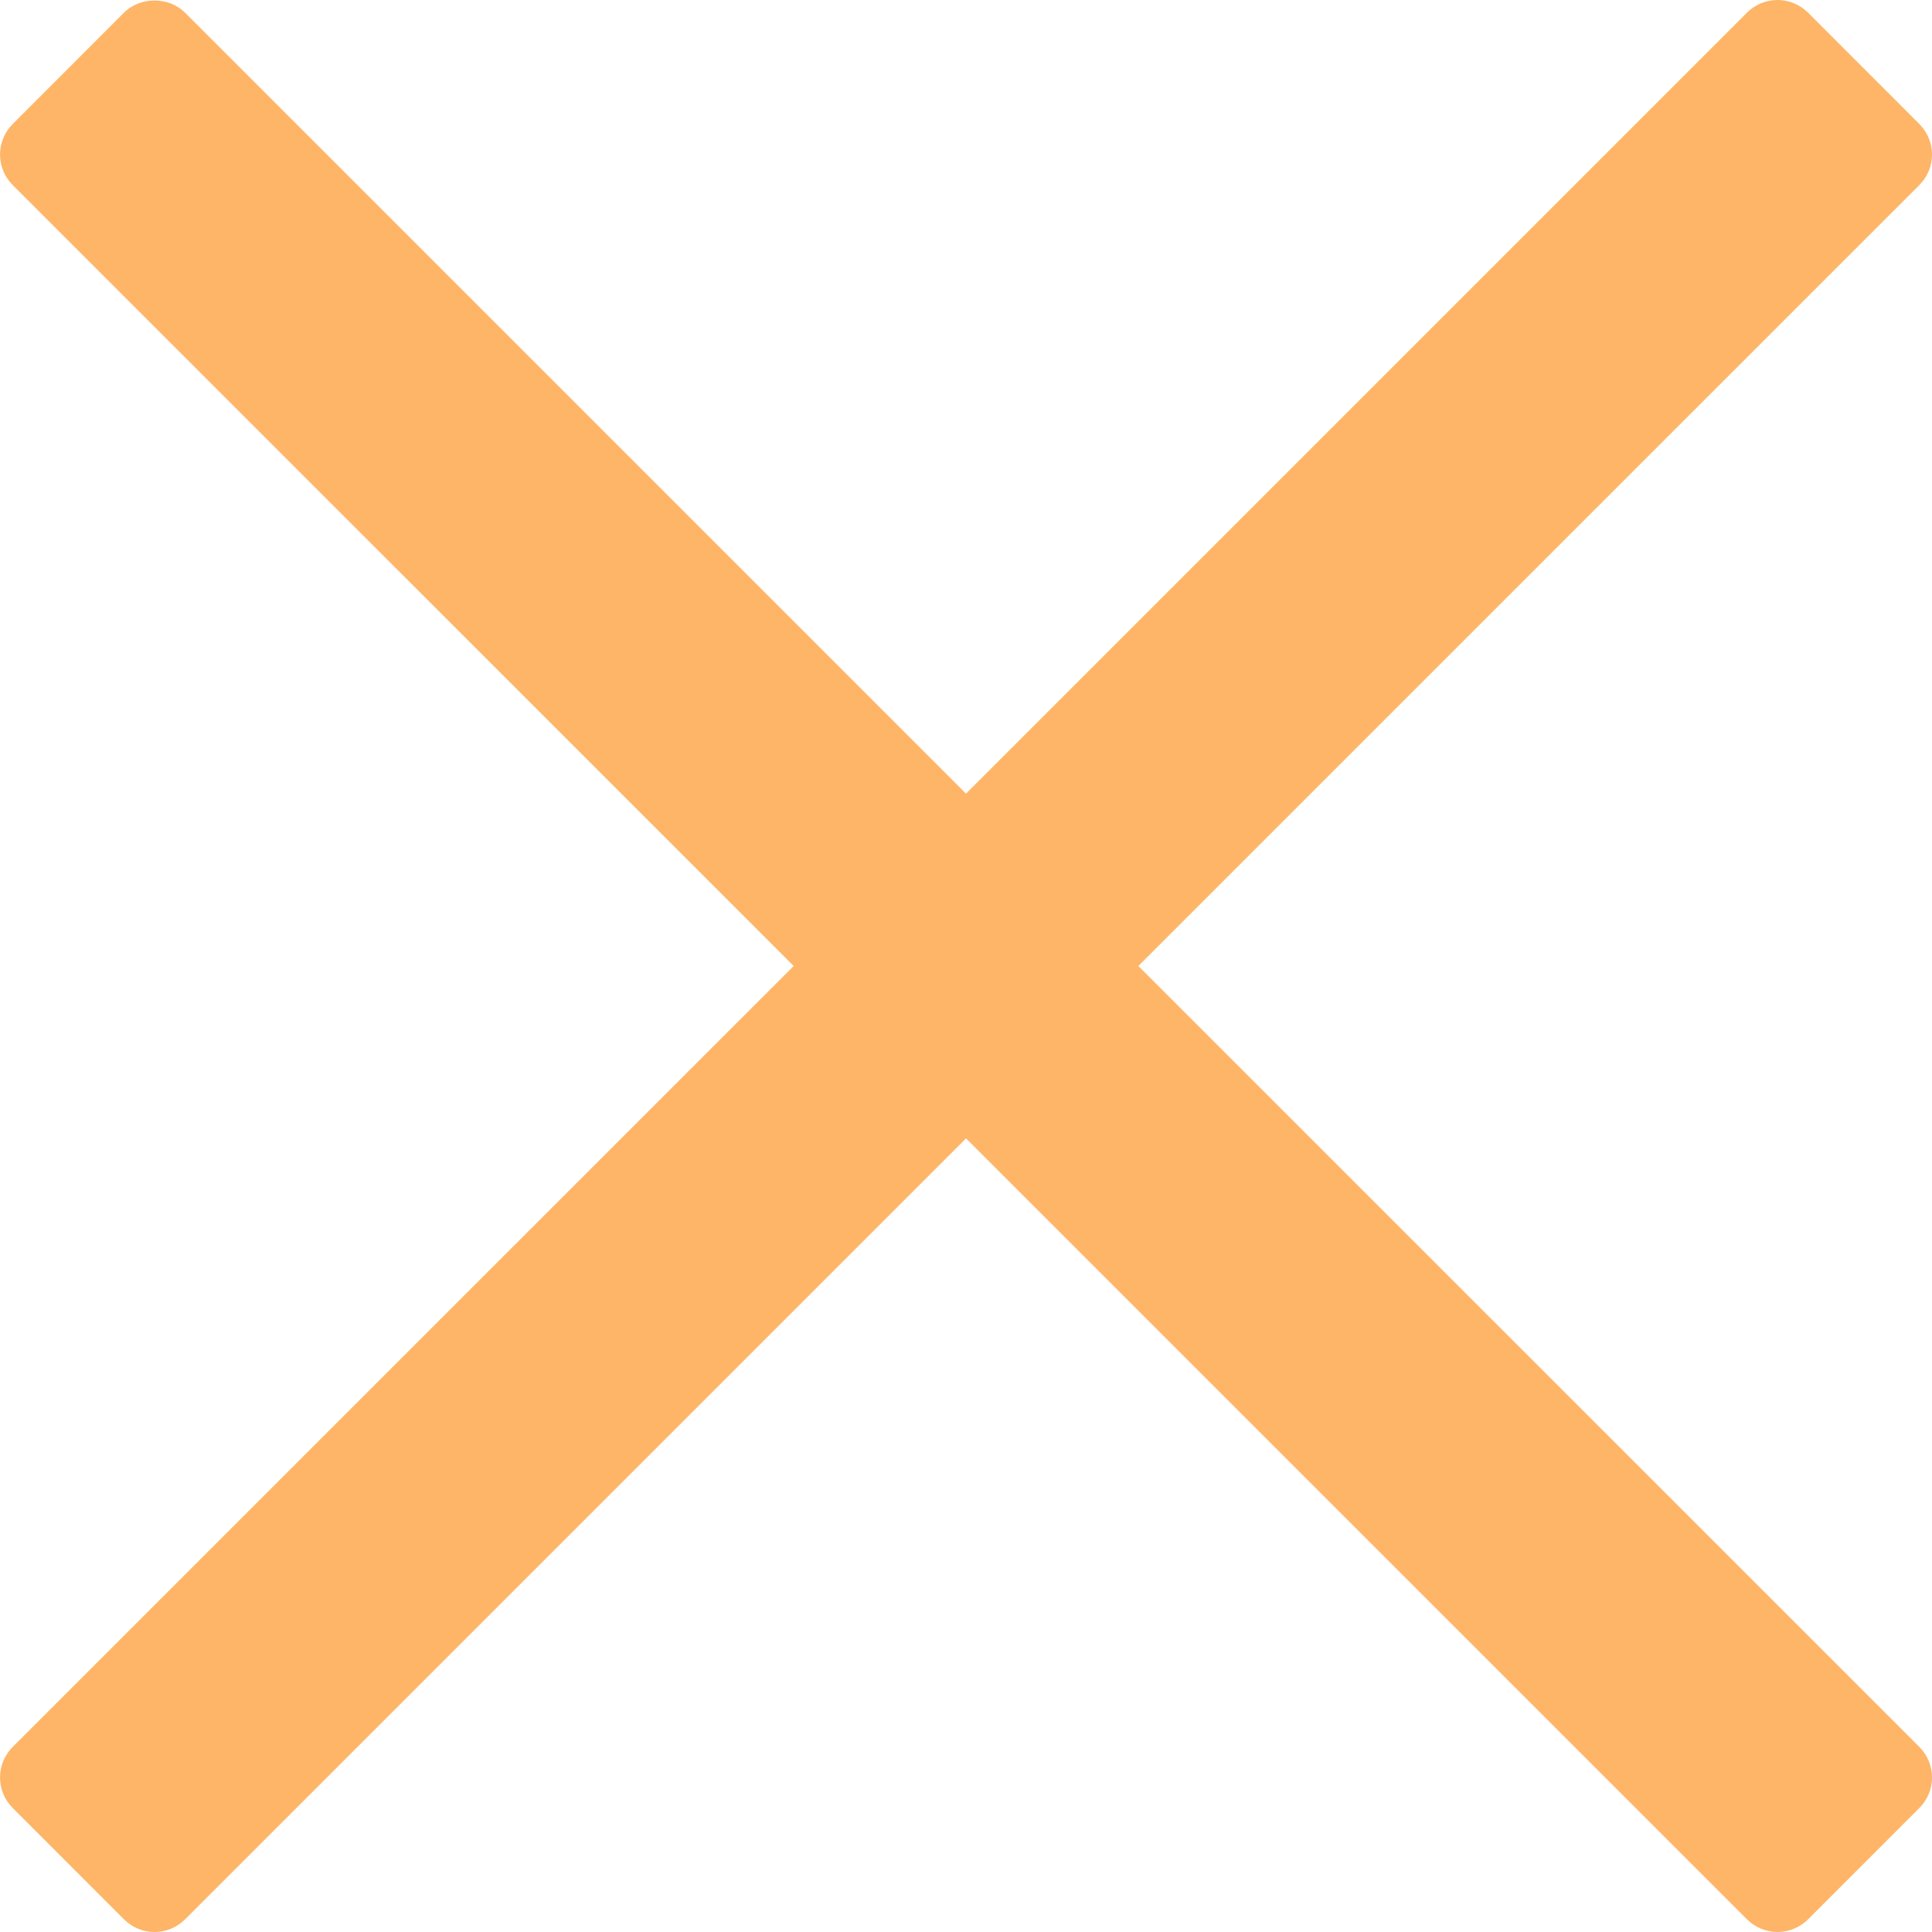
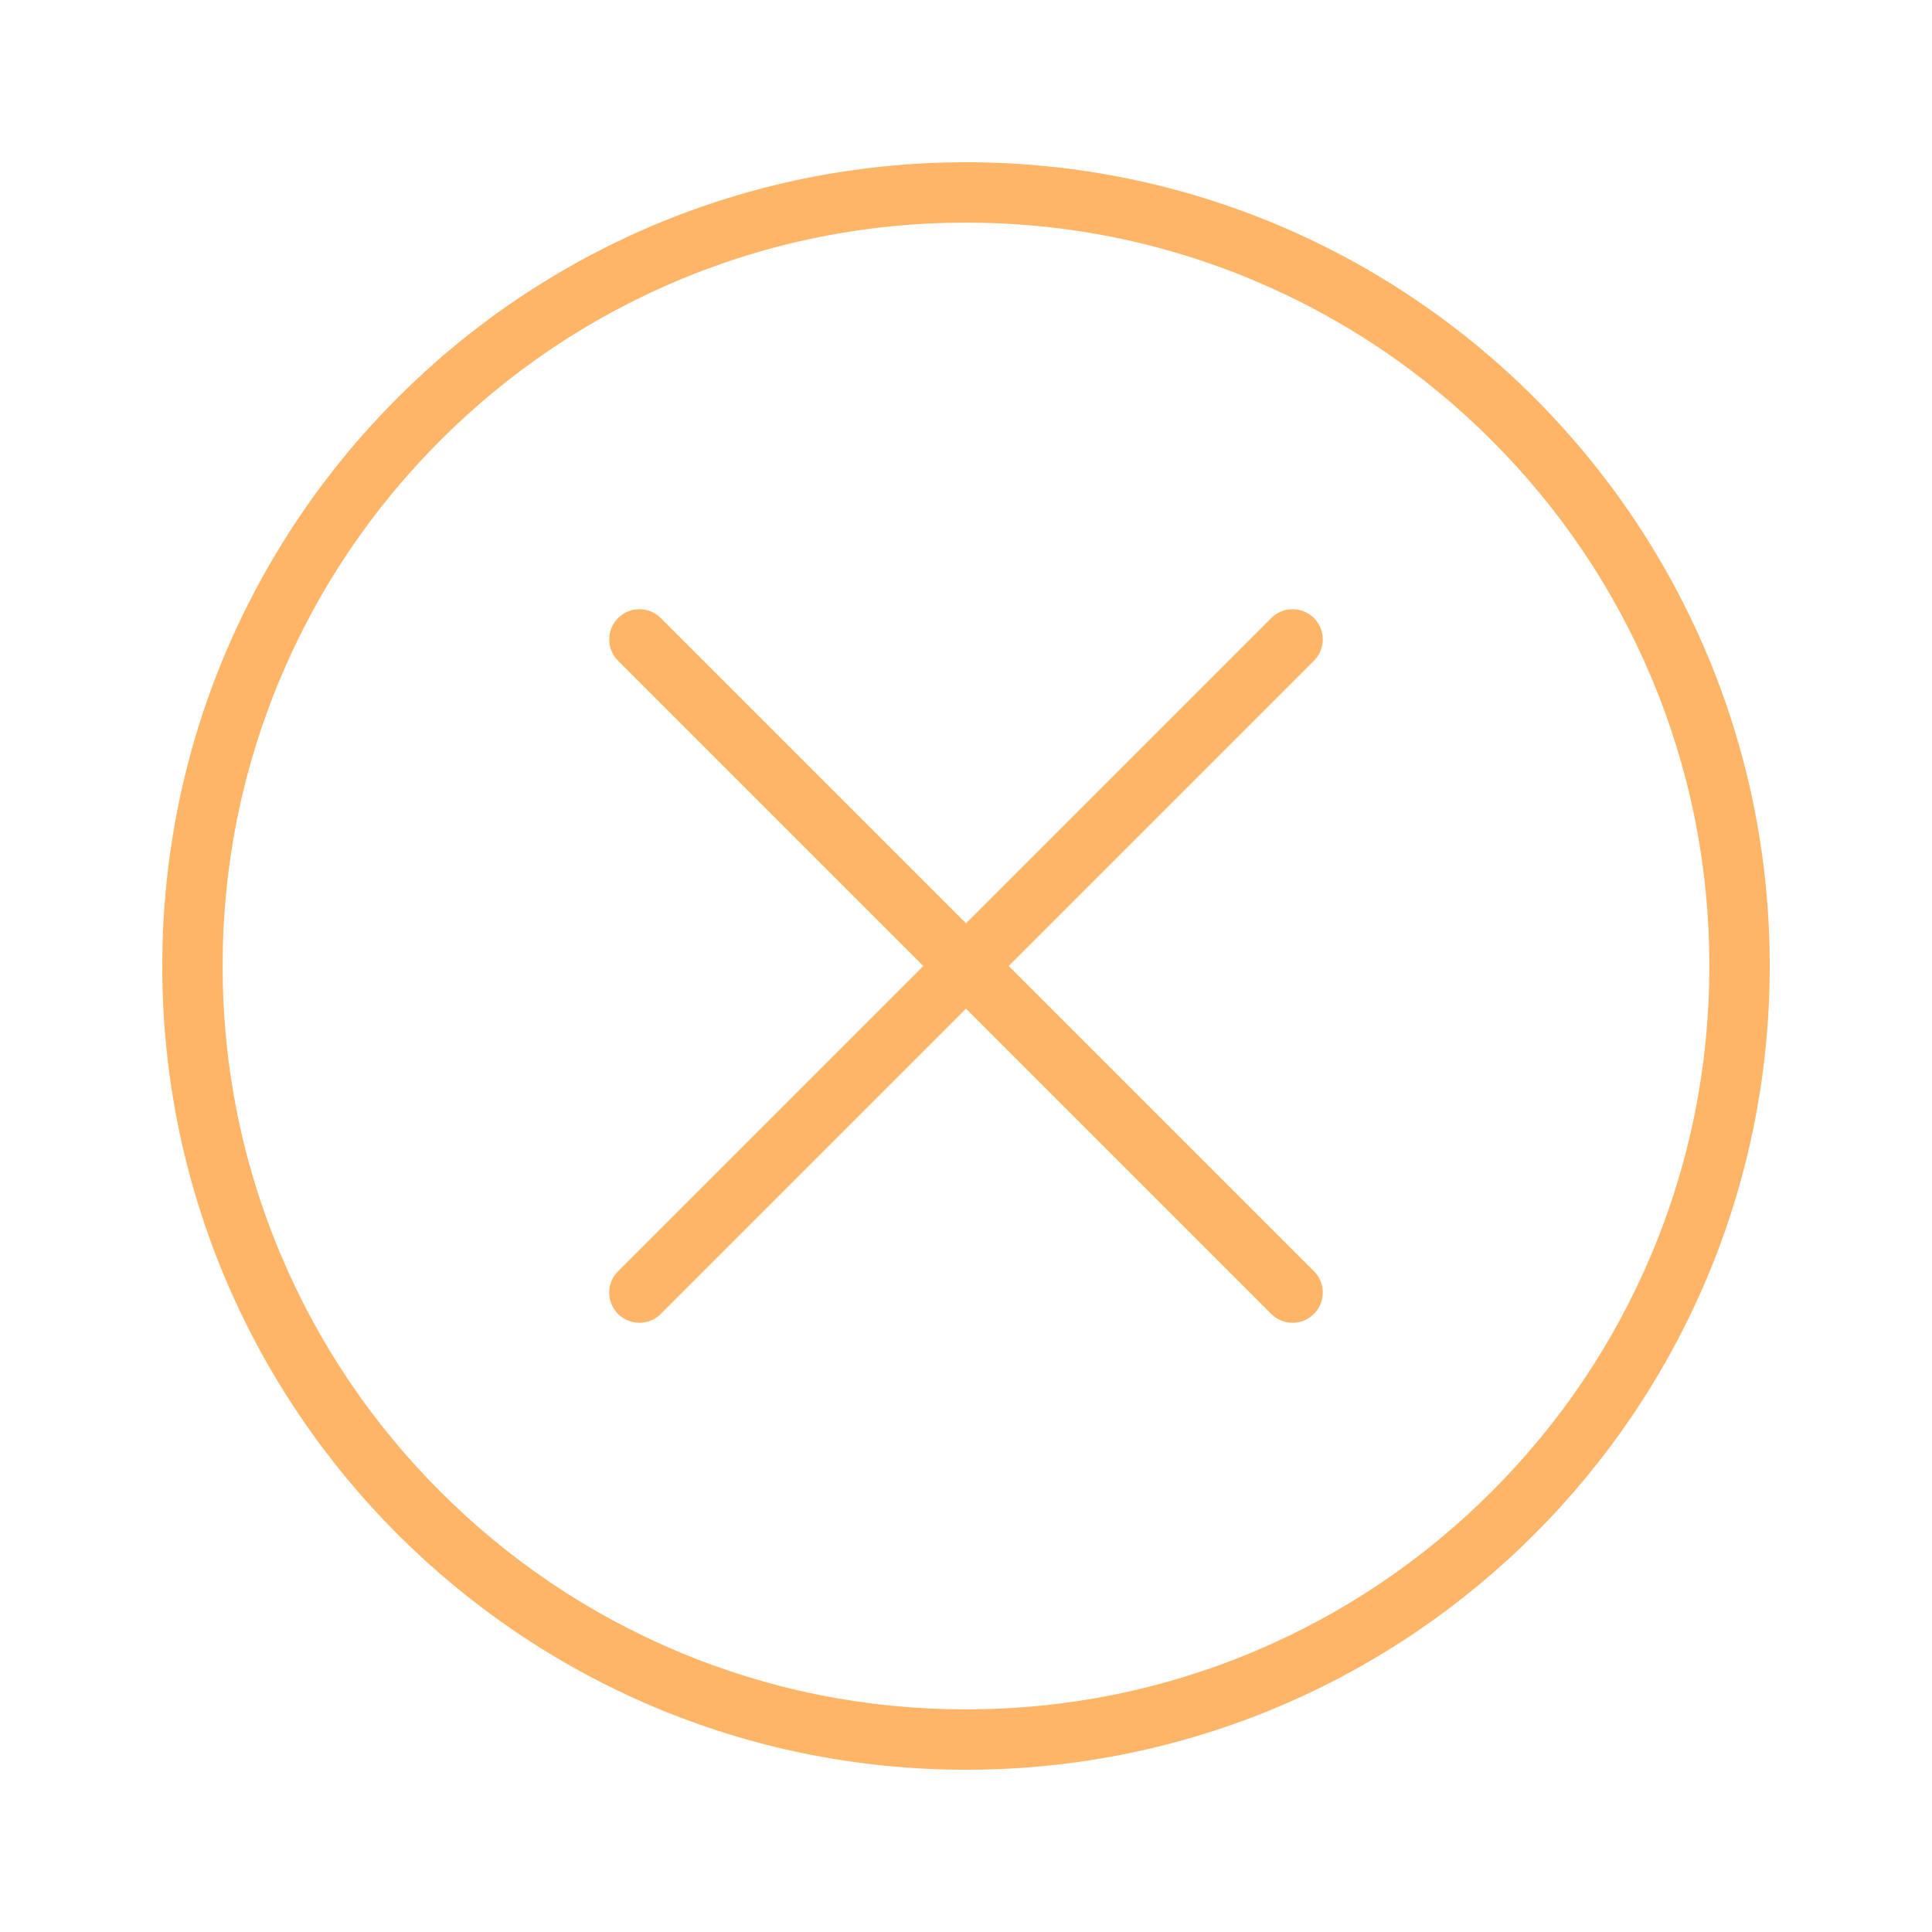
- <svg xmlns="http://www.w3.org/2000/svg" version="1.1" id="Capa_1" x="0px" y="0px" width="94.926px" height="94.926px" viewBox="0 0 94.926 94.926" style="enable-background:new 0 0 94.926 94.926;" xml:space="preserve" fill="#FEB567">
-   <g>
-     <path d="M55.931,47.463L94.306,9.09c0.826-0.827,0.826-2.167,0-2.994L88.833,0.62C88.436,0.224,87.896,0,87.335,0   c-0.562,0-1.101,0.224-1.498,0.62L47.463,38.994L9.089,0.62c-0.795-0.795-2.202-0.794-2.995,0L0.622,6.096   c-0.827,0.827-0.827,2.167,0,2.994l38.374,38.373L0.622,85.836c-0.827,0.827-0.827,2.167,0,2.994l5.473,5.476   c0.397,0.396,0.936,0.62,1.498,0.62s1.1-0.224,1.497-0.62l38.374-38.374l38.374,38.374c0.397,0.396,0.937,0.62,1.498,0.62   s1.101-0.224,1.498-0.62l5.473-5.476c0.826-0.827,0.826-2.167,0-2.994L55.931,47.463z" />
+ <svg xmlns="http://www.w3.org/2000/svg" fill="#FEB567" height="512px" style="enable-background:new 0 0 512 512;" version="1.1" viewBox="0 0 512 512" width="512px" xml:space="preserve">
+   <style type="text/css">
+ 
+ 	.st0{display:inline;}
+ 	.st1{fill:#FEB567;stroke:#000000;stroke-width:16;stroke-linecap:round;stroke-linejoin:round;stroke-miterlimit:10;}
+ 	.st2{display:none;}
+ 
+ </style>
+   <g class="st2" id="layer">
+     <g class="st0">
+       <line class="st1" x1="169.449" x2="342.551" y1="169.449" y2="342.551" />
+       <line class="st1" x1="342.551" x2="169.449" y1="169.449" y2="342.551" />
+     </g>
+     <g class="st0">
+       <path d="M256,59c26.602,0,52.399,5.207,76.677,15.475c23.456,9.921,44.526,24.128,62.623,42.225    c18.098,18.098,32.304,39.167,42.226,62.624C447.794,203.601,453,229.398,453,256c0,26.602-5.206,52.399-15.475,76.677    c-9.922,23.456-24.128,44.526-42.226,62.623c-18.097,18.098-39.167,32.304-62.623,42.226C308.399,447.794,282.602,453,256,453    c-26.602,0-52.399-5.206-76.676-15.475c-23.457-9.922-44.526-24.128-62.624-42.226c-18.097-18.097-32.304-39.167-42.225-62.623    C64.207,308.399,59,282.602,59,256c0-26.602,5.207-52.399,15.475-76.676c9.921-23.457,24.128-44.526,42.225-62.624    c18.098-18.097,39.167-32.304,62.624-42.225C203.601,64.207,229.398,59,256,59 M256,43C138.363,43,43,138.363,43,256    s95.363,213,213,213s213-95.363,213-213S373.637,43,256,43L256,43z" />
+     </g>
  </g>
-   <g>
- </g>
-   <g>
- </g>
-   <g>
- </g>
-   <g>
- </g>
-   <g>
- </g>
-   <g>
- </g>
-   <g>
- </g>
-   <g>
- </g>
-   <g>
- </g>
-   <g>
- </g>
-   <g>
- </g>
-   <g>
- </g>
-   <g>
- </g>
-   <g>
- </g>
-   <g>
- </g>
+   <g id="expanded">
+     <g>
+       <path d="M267.314,256l80.894-80.894c3.124-3.124,3.124-8.189,0-11.313c-3.125-3.124-8.189-3.124-11.314,0L256,244.686    l-80.894-80.894c-3.124-3.124-8.189-3.124-11.313,0c-3.125,3.124-3.125,8.189,0,11.313L244.686,256l-80.894,80.894    c-3.125,3.125-3.125,8.189,0,11.314c1.562,1.562,3.609,2.343,5.657,2.343s4.095-0.781,5.657-2.343L256,267.314l80.894,80.894    c1.563,1.562,3.609,2.343,5.657,2.343s4.095-0.781,5.657-2.343c3.124-3.125,3.124-8.189,0-11.314L267.314,256z" />
+       <path d="M256,59c26.602,0,52.399,5.207,76.677,15.475c23.456,9.921,44.526,24.128,62.623,42.225    c18.098,18.098,32.304,39.167,42.226,62.624C447.794,203.601,453,229.398,453,256c0,26.602-5.206,52.399-15.475,76.677    c-9.922,23.456-24.128,44.526-42.226,62.623c-18.097,18.098-39.167,32.304-62.623,42.226C308.399,447.794,282.602,453,256,453    c-26.602,0-52.399-5.206-76.676-15.475c-23.457-9.922-44.526-24.128-62.624-42.226c-18.097-18.097-32.304-39.167-42.225-62.623    C64.207,308.399,59,282.602,59,256c0-26.602,5.207-52.399,15.475-76.676c9.921-23.457,24.128-44.526,42.225-62.624    c18.098-18.097,39.167-32.304,62.624-42.225C203.601,64.207,229.398,59,256,59 M256,43C138.363,43,43,138.363,43,256    s95.363,213,213,213s213-95.363,213-213S373.637,43,256,43L256,43z" />
+     </g>
+   </g>
</svg>
